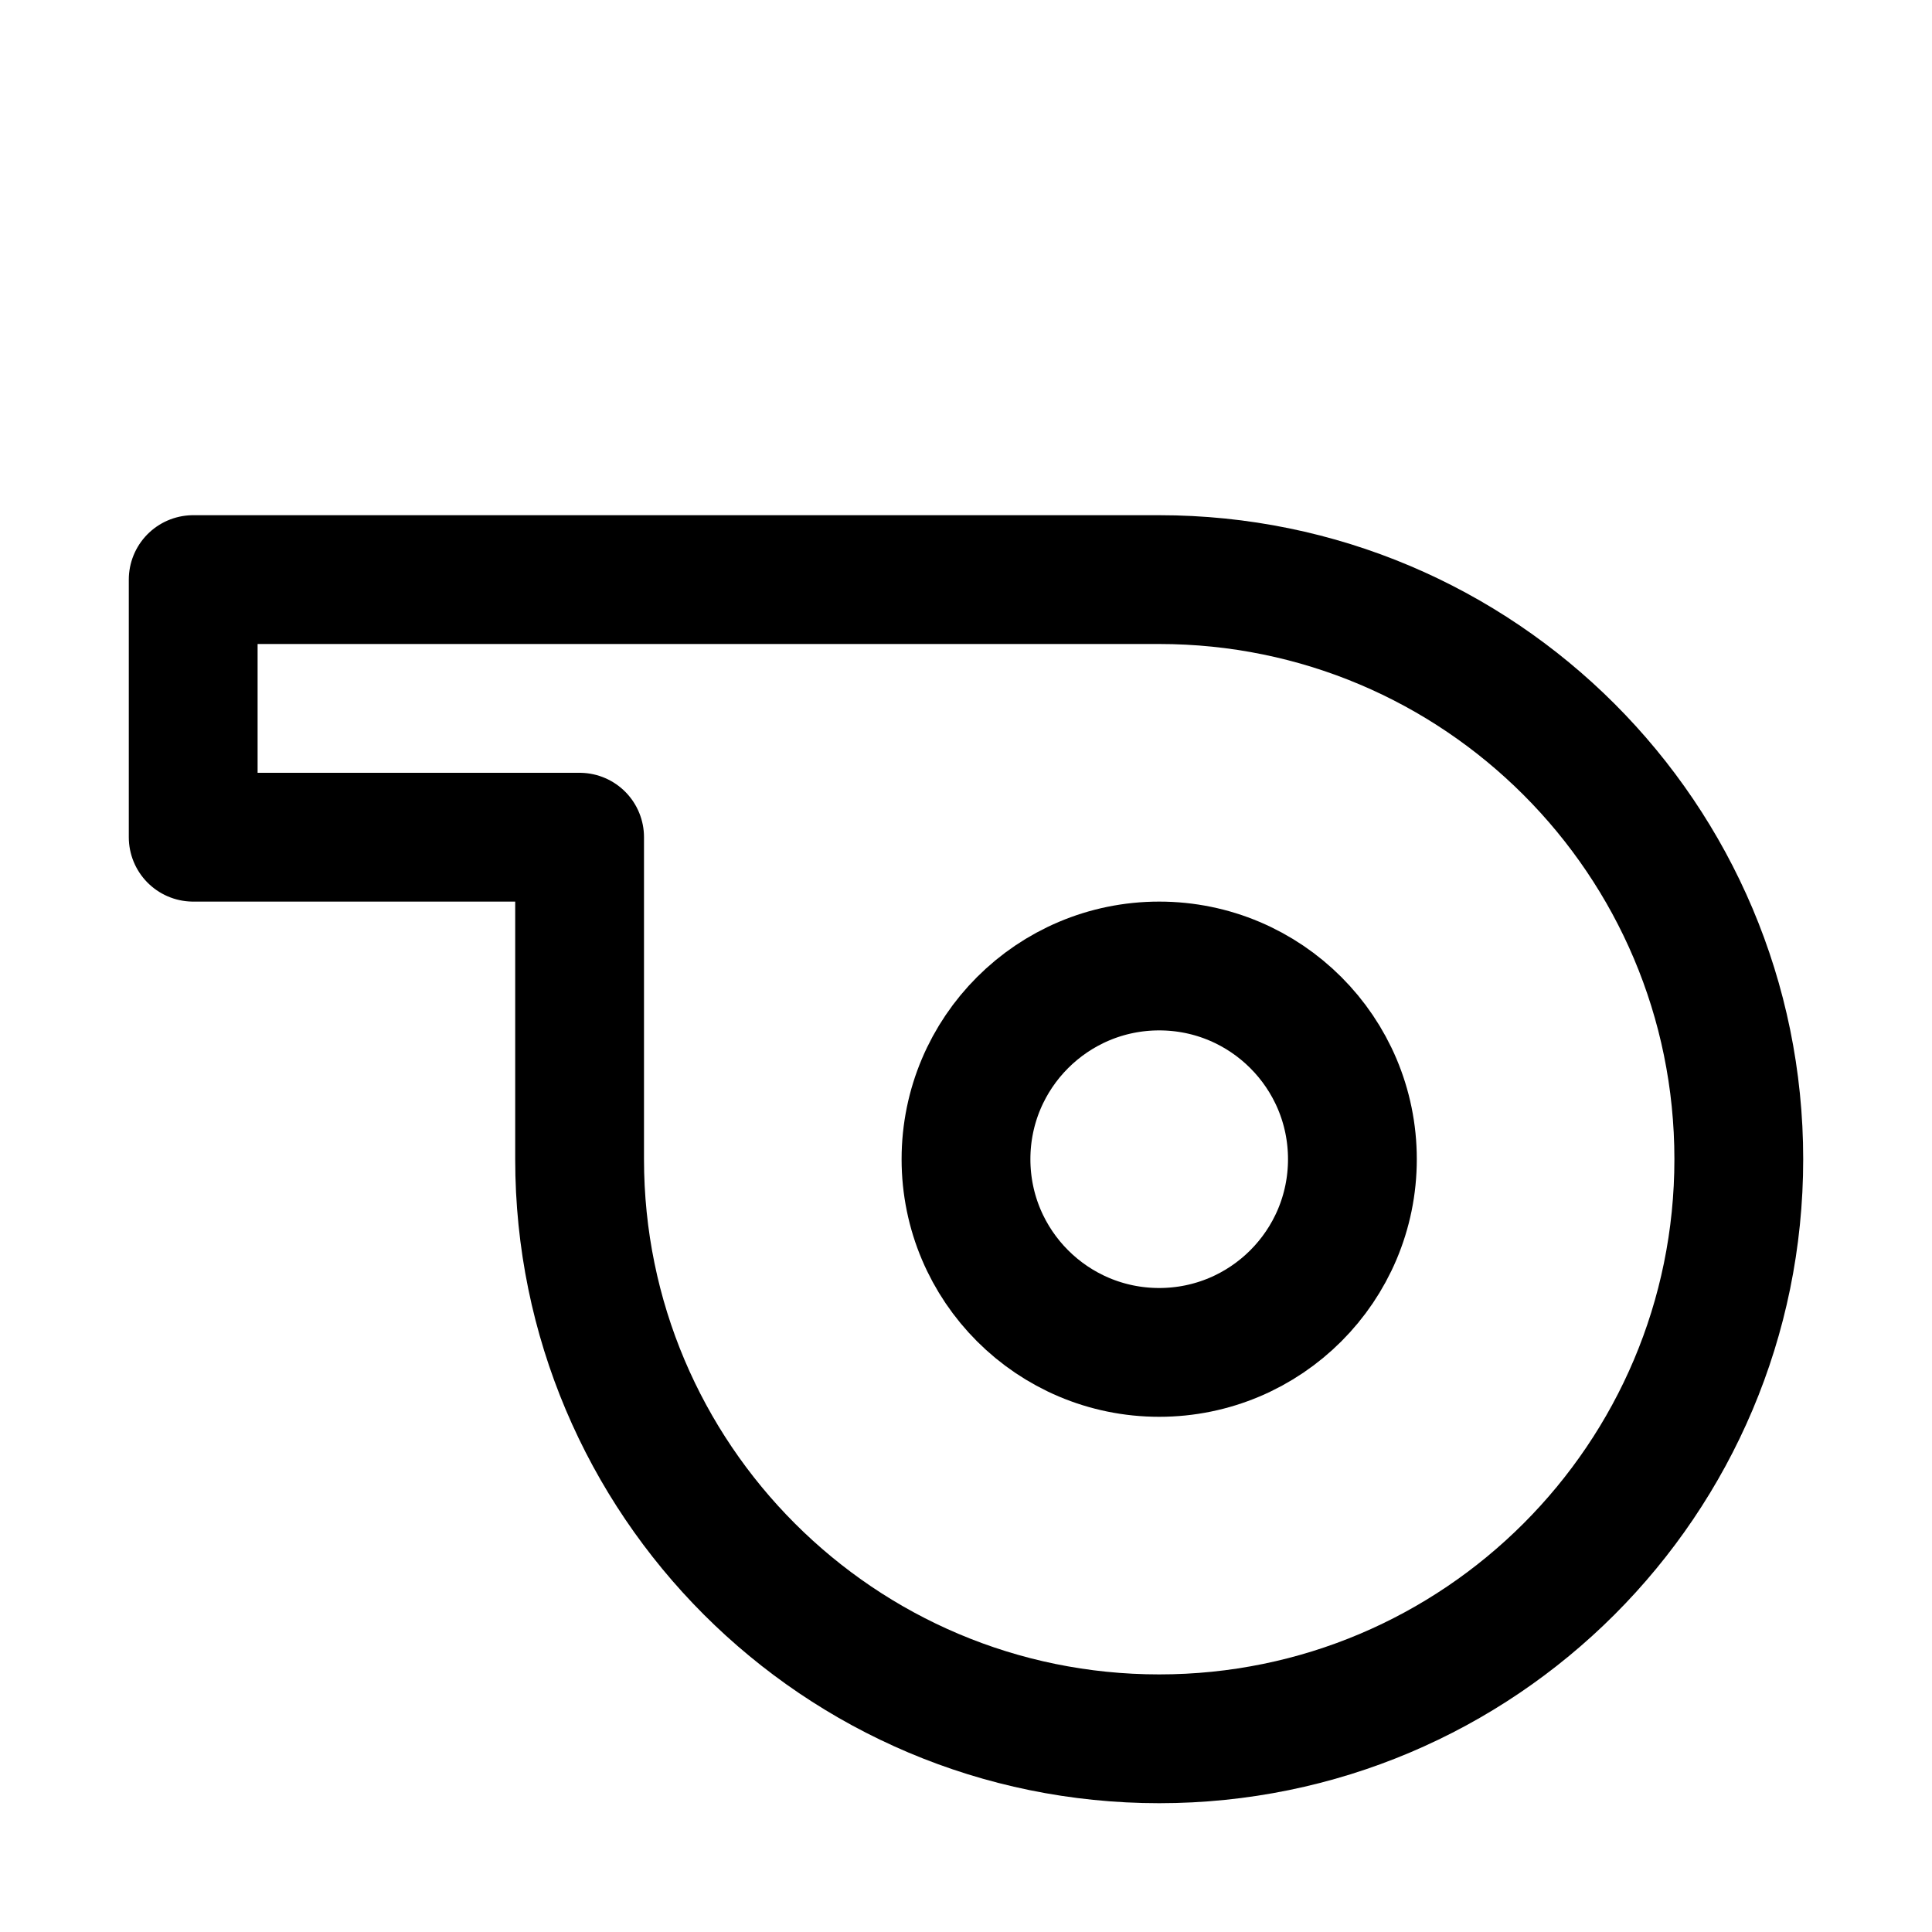
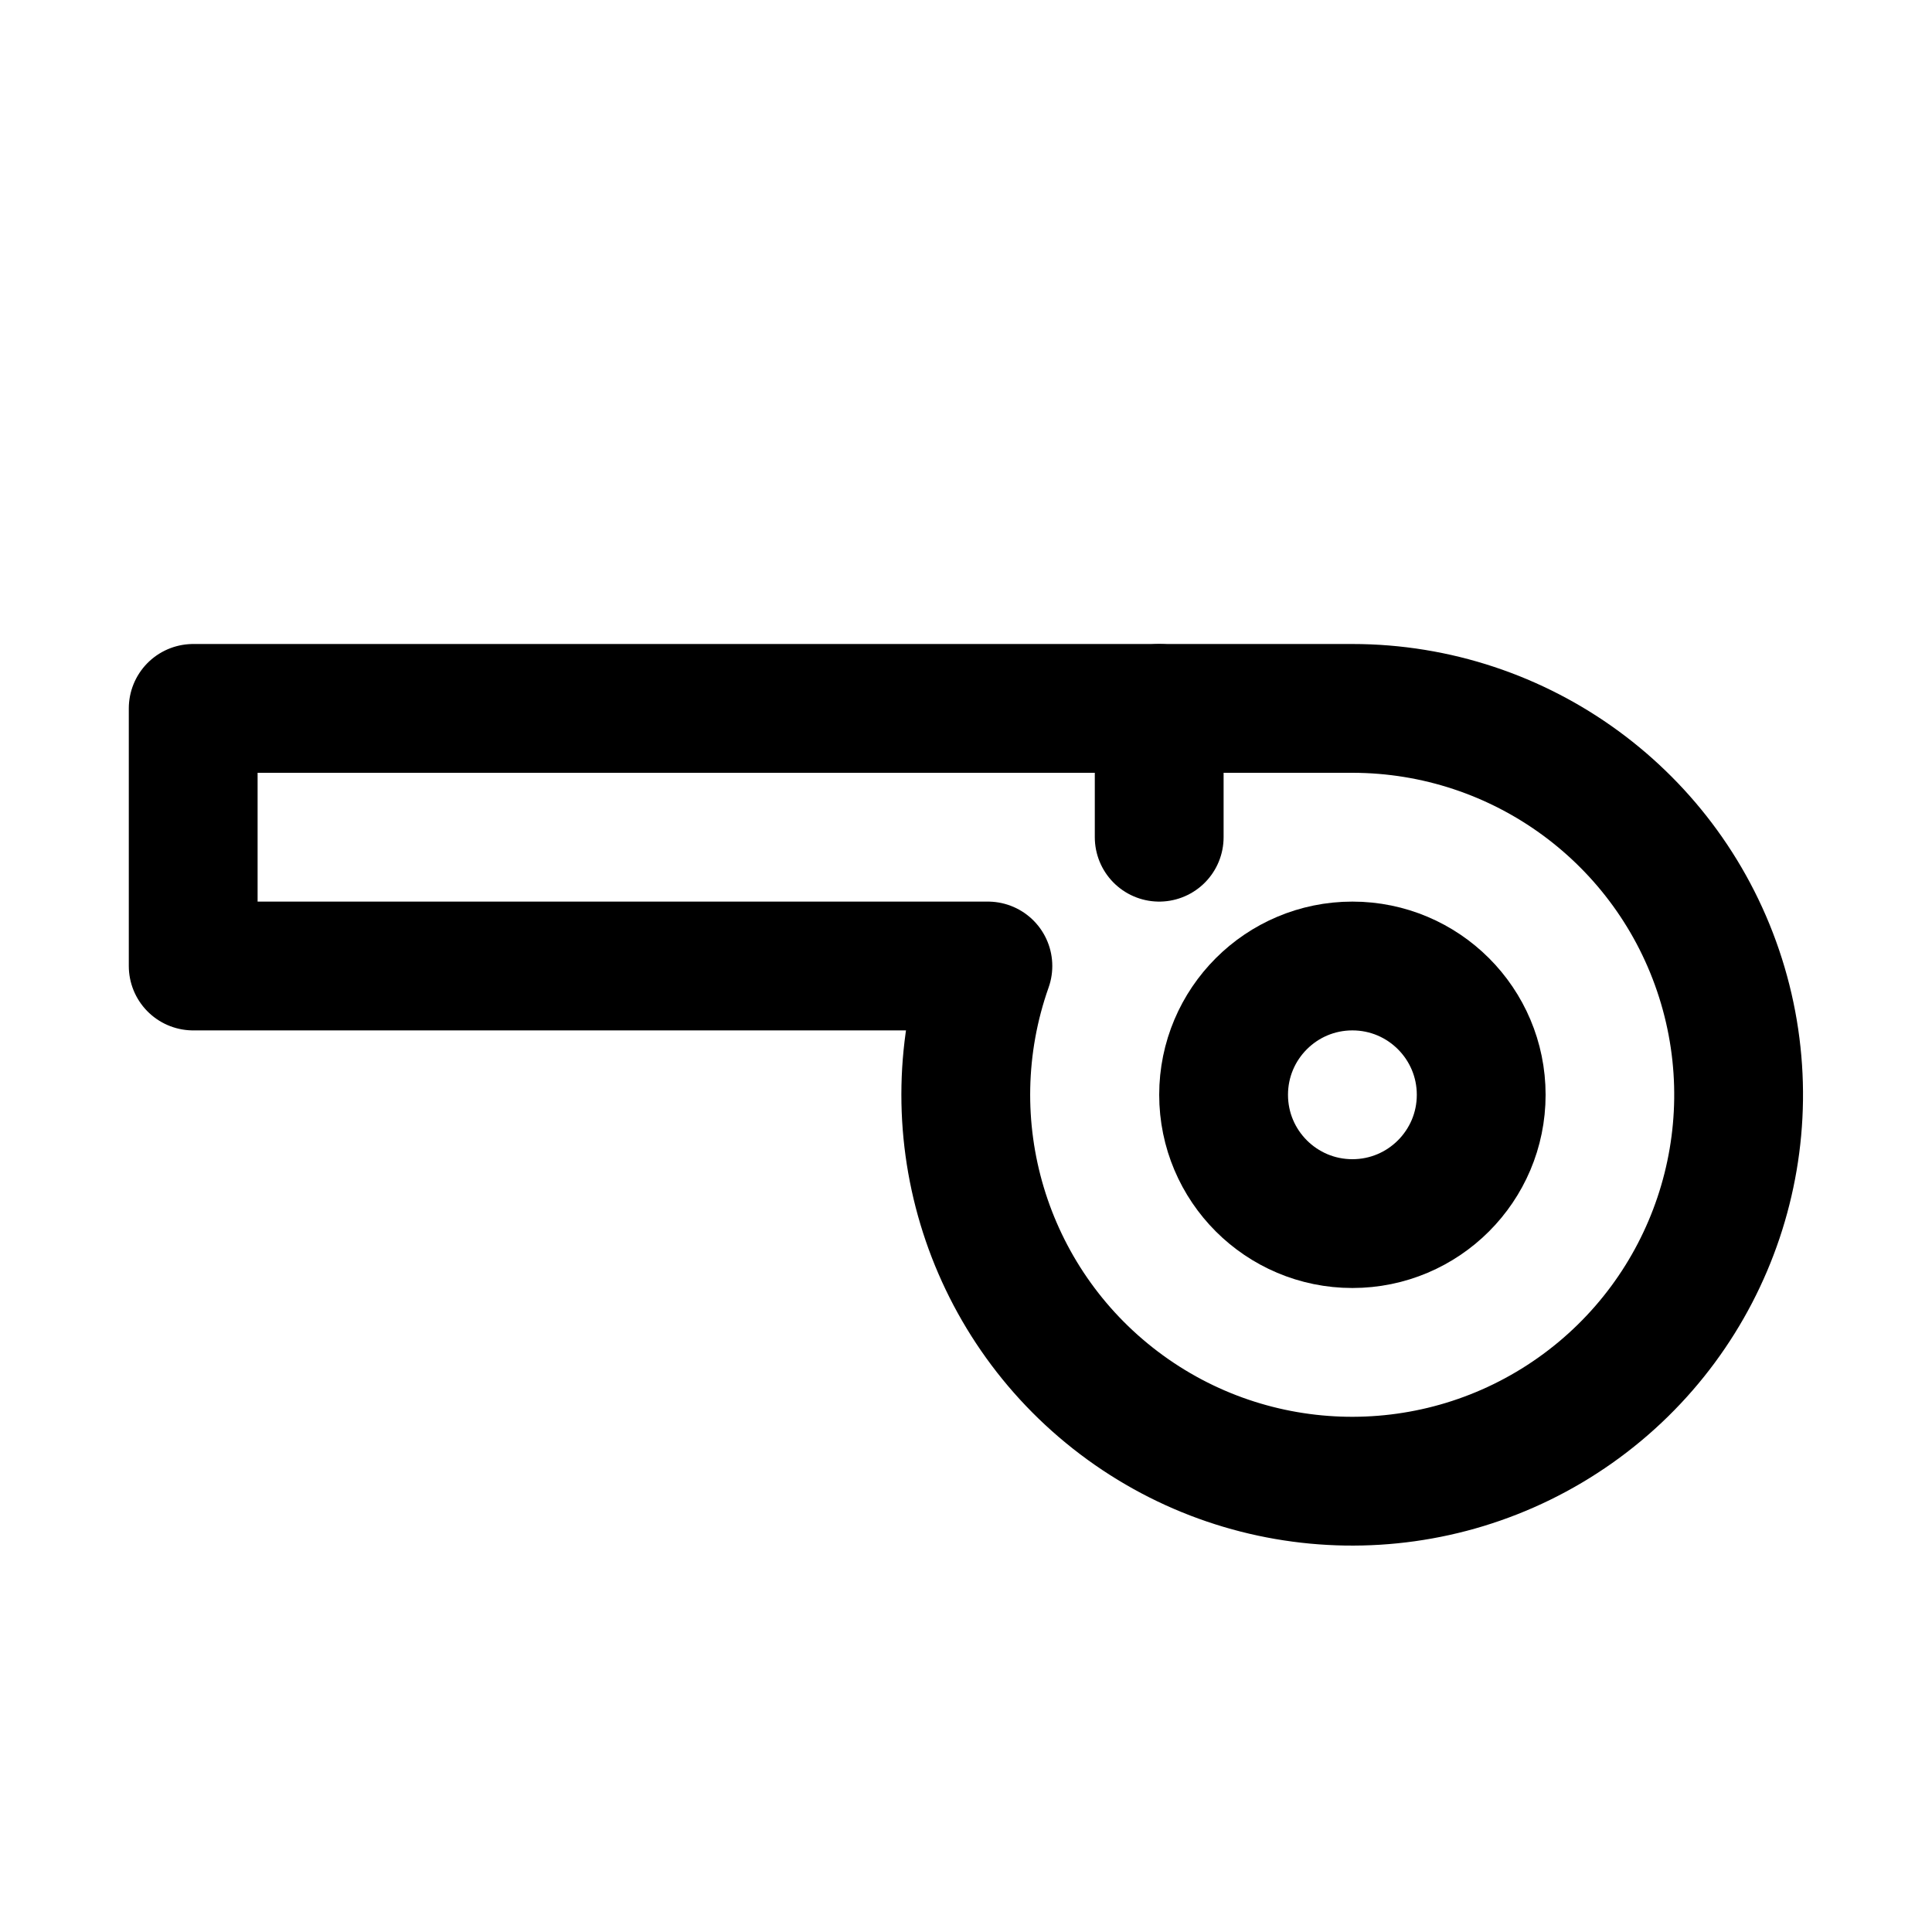
<svg xmlns="http://www.w3.org/2000/svg" width="15" height="15" viewBox="0 0 15 15" fill="none" stroke="currentColor" stroke-width="1" stroke-linecap="round" stroke-linejoin="round">
-   <path d="M5 4.5H9A4.5 4.5 0 1 1 4.5 9V6.5H1.5V4.5H5" />
-   <circle cx="9" cy="9" r="1.5" />
+   <path d="M4.5 5.5H10.5A3 3 0 1 1 7.67 7.5H1.5V5.5H4.5" />
+   <path d="M9 5.5V6.5" />
+   <circle cx="10.5" cy="8.5" r="1" />
</svg>
